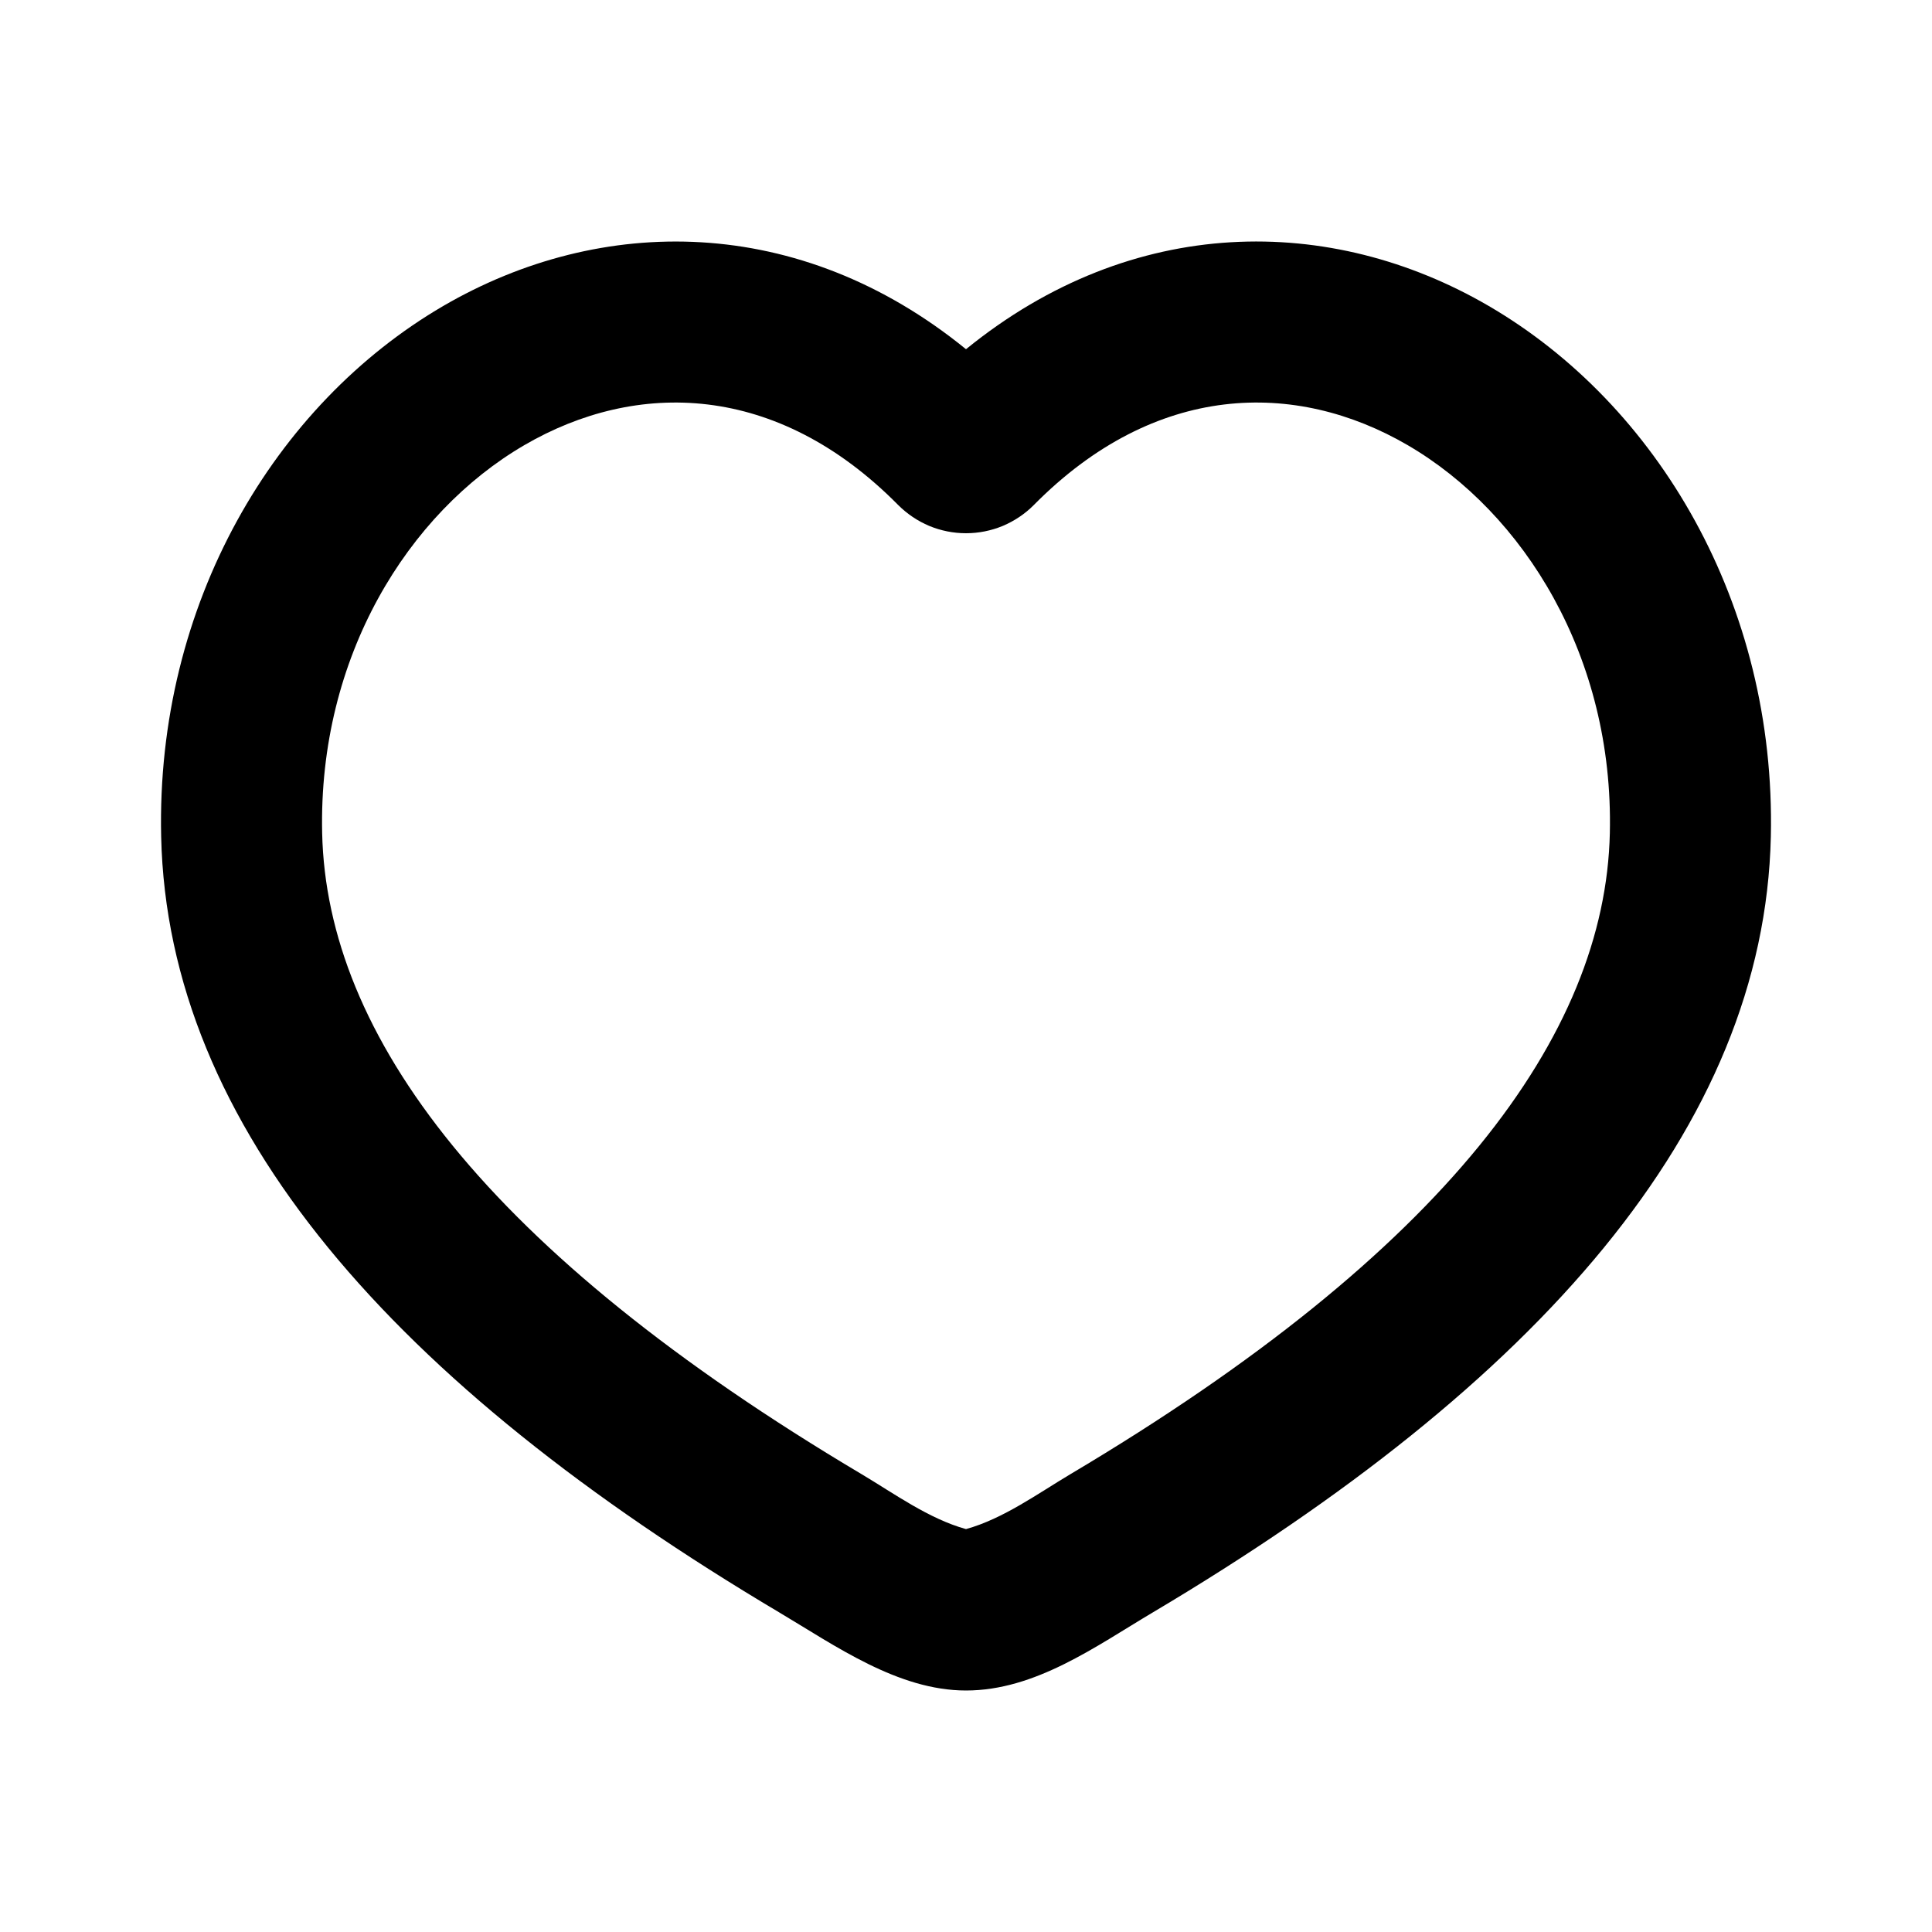
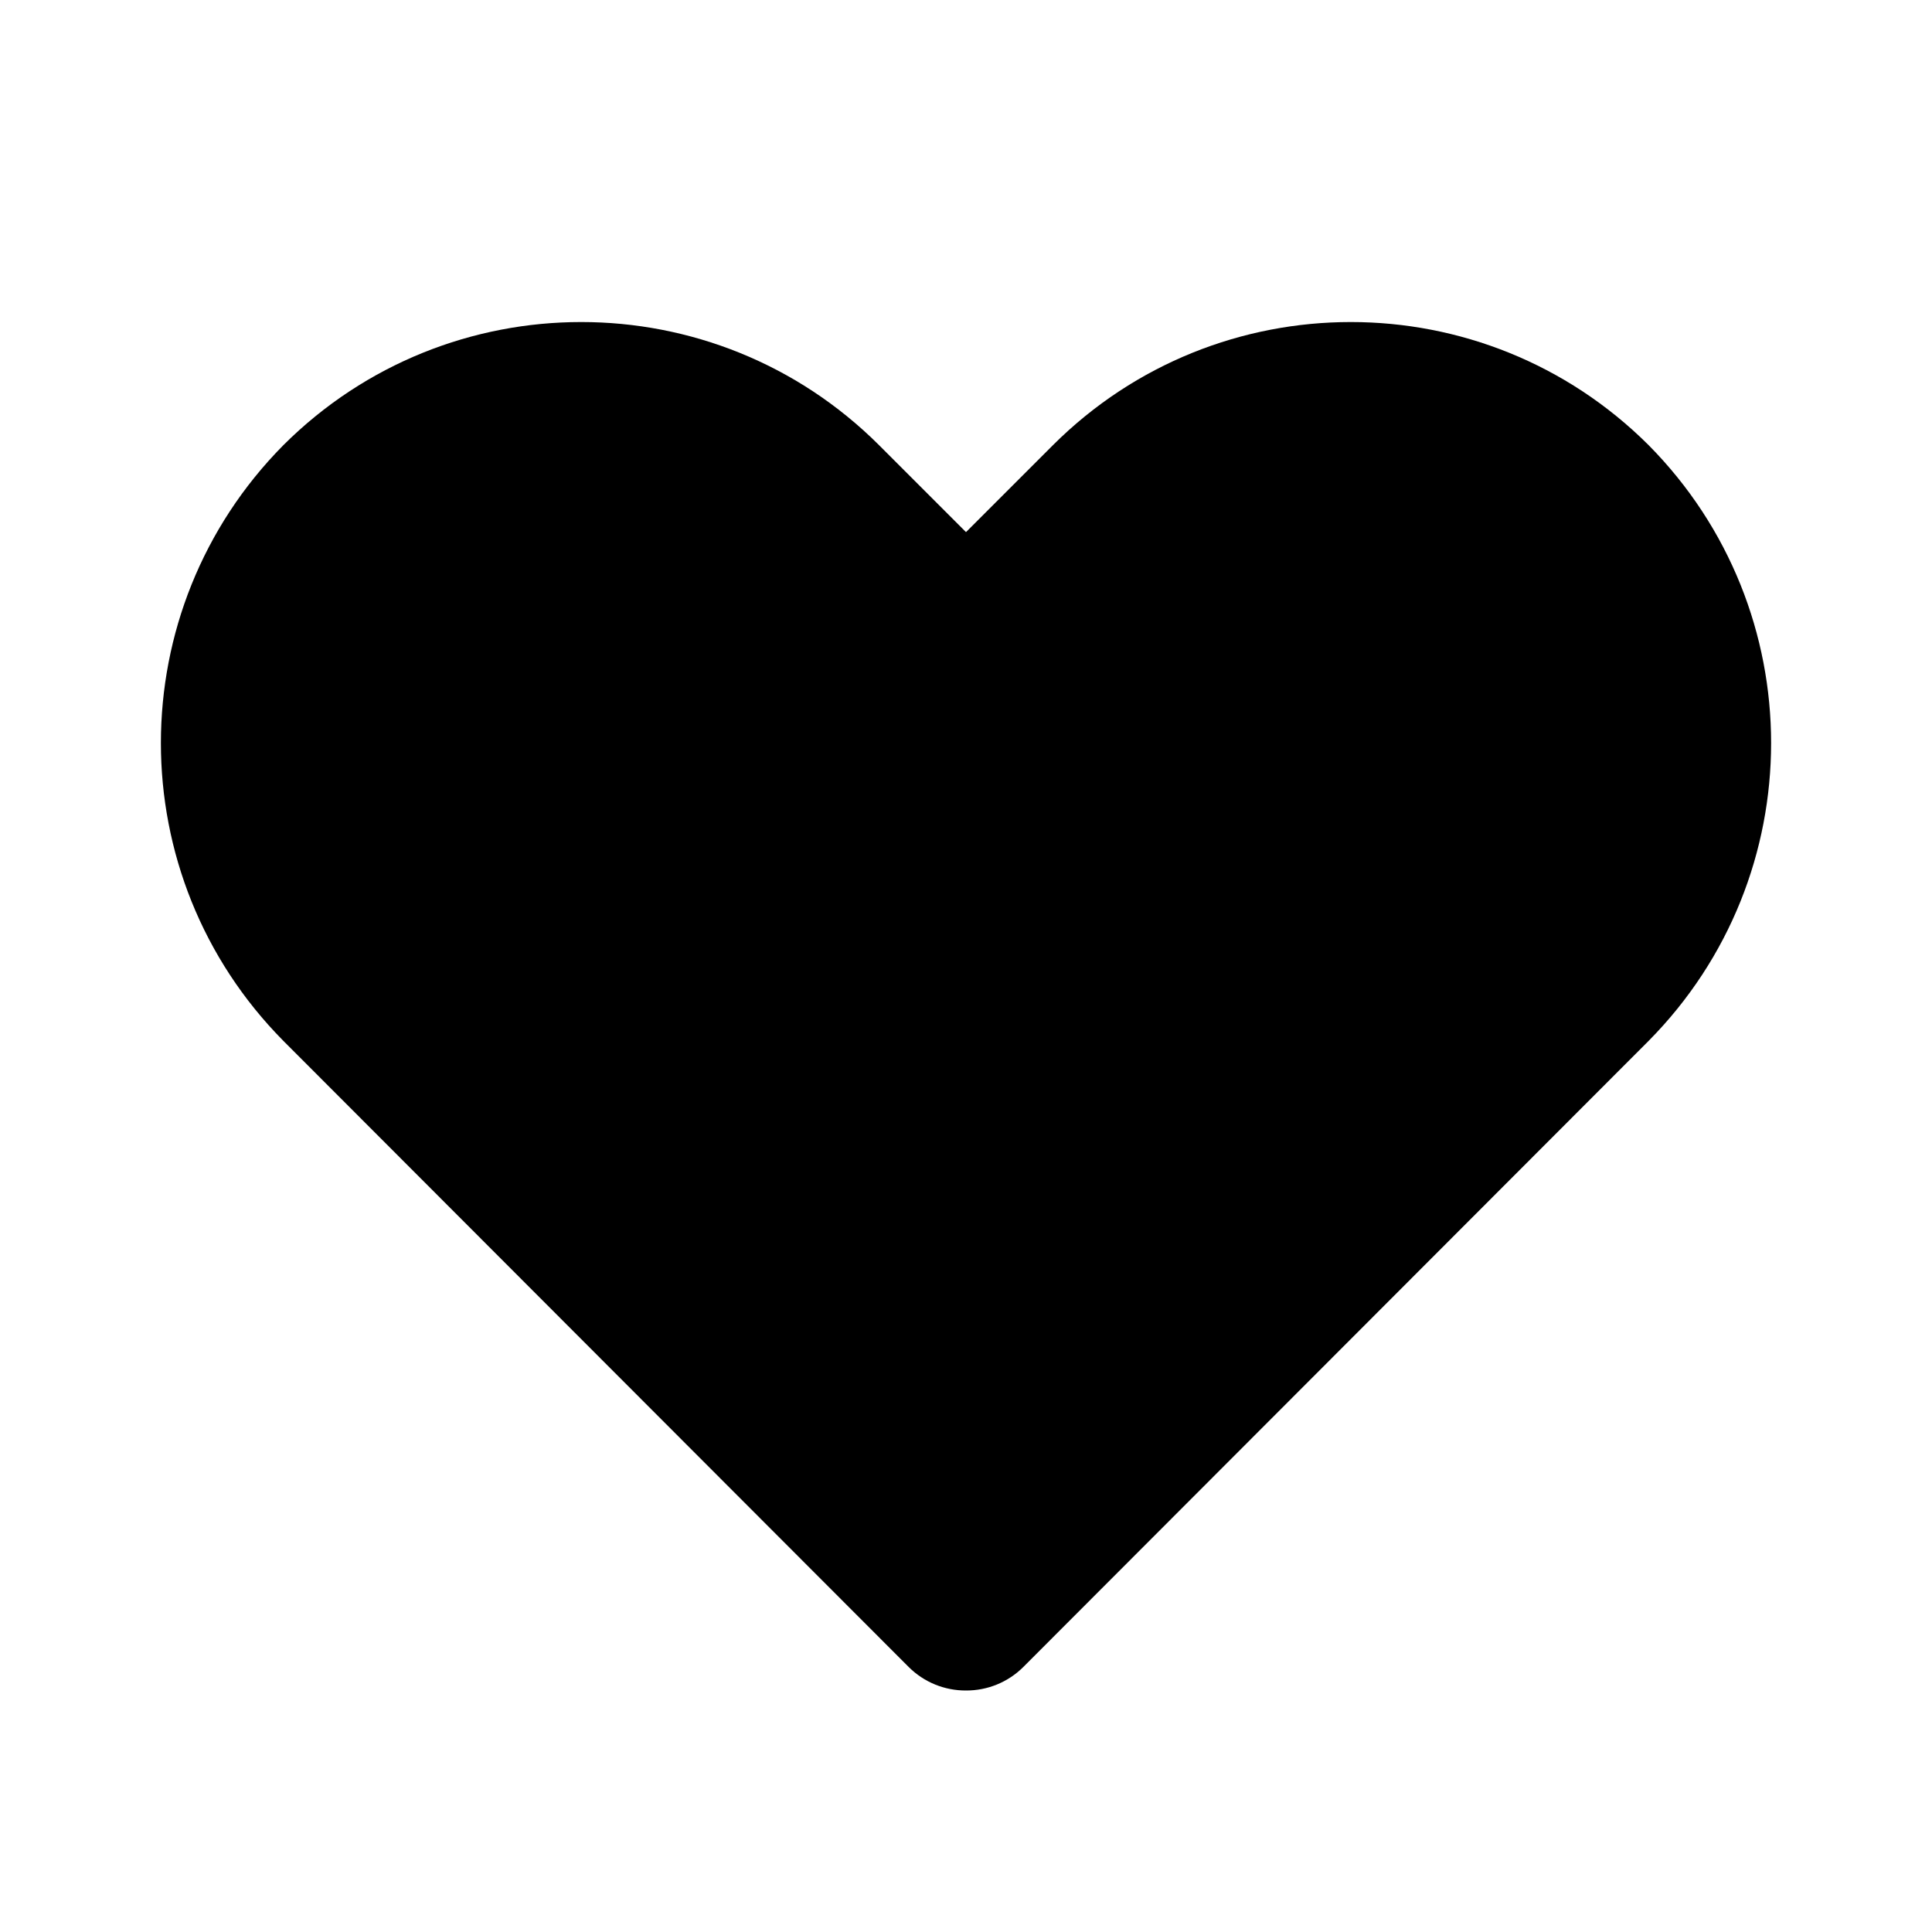
- <svg xmlns="http://www.w3.org/2000/svg" width="24" height="24" viewBox="0 0 24 24" fill="none">
-   <path fill-rule="evenodd" clip-rule="evenodd" d="M18.494 3.801C20.589 5.022 22.063 7.501 21.998 10.393C21.917 14.003 19.108 17.187 14.319 20.031C13.609 20.453 12.861 21 12 21C11.155 21 10.375 20.443 9.68 20.03C4.893 17.187 2.083 14.002 2.002 10.393C1.937 7.501 3.411 5.023 5.506 3.801C7.466 2.66 9.928 2.653 12 4.338C14.072 2.653 16.534 2.659 18.494 3.801ZM17.487 5.53C16.093 4.718 14.351 4.747 12.843 6.273C12.733 6.384 12.601 6.472 12.457 6.533C12.312 6.593 12.157 6.624 12 6.624C11.843 6.624 11.688 6.593 11.543 6.533C11.399 6.472 11.268 6.384 11.157 6.273C9.649 4.747 7.907 4.718 6.513 5.53C5.069 6.372 3.953 8.158 4.002 10.35C4.058 12.861 6.042 15.544 10.702 18.312C11.11 18.555 11.536 18.866 12 18.995C12.464 18.866 12.89 18.555 13.298 18.312C17.958 15.544 19.942 12.862 19.998 10.349C20.048 8.159 18.931 6.372 17.487 5.53Z" fill="currentColor" />
+ <svg xmlns="http://www.w3.org/2000/svg" viewBox="0 0 24 24">
+   <path fill="currentColor" d="M12 21a1 1 0 0 1-.71-.29l-7.77-7.78a5.26 5.26 0 0 1 0-7.4 5.24 5.24 0 0 1 7.4 0L12 6.61l1.08-1.08a5.24 5.24 0 0 1 7.4 0 5.26 5.26 0 0 1 0 7.4l-7.77 7.78A1 1 0 0 1 12 21z" />
</svg>
